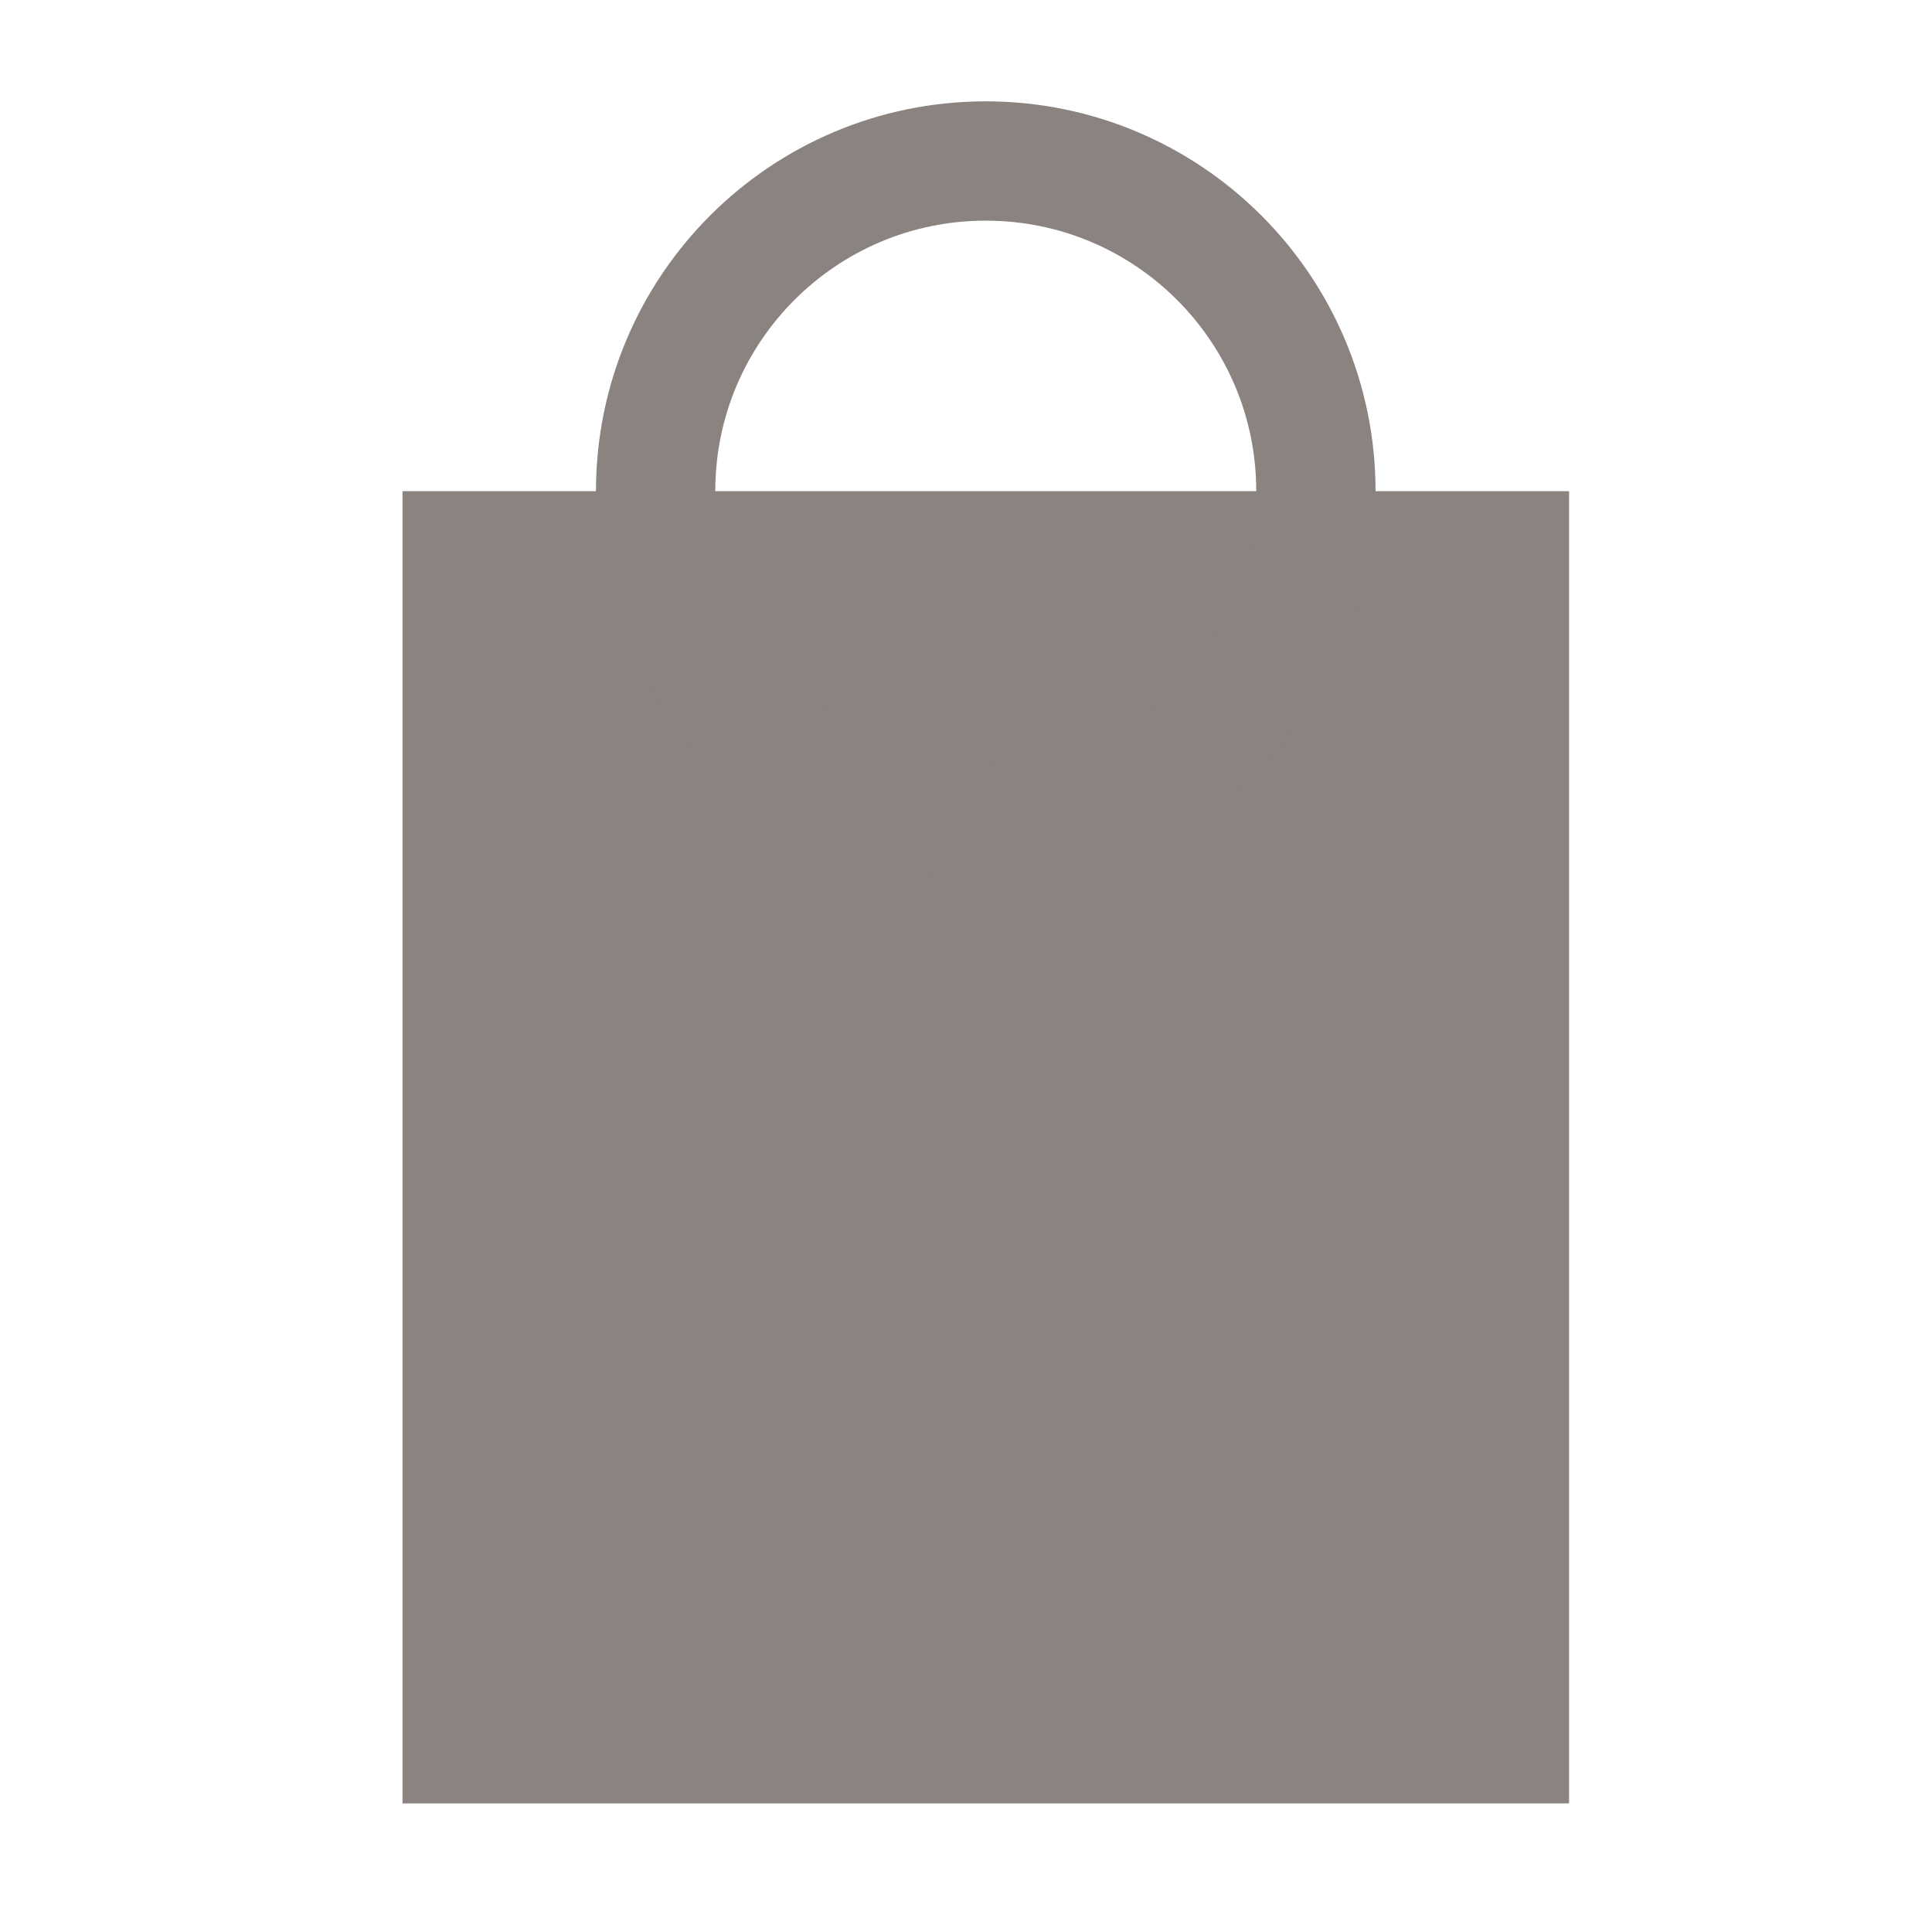
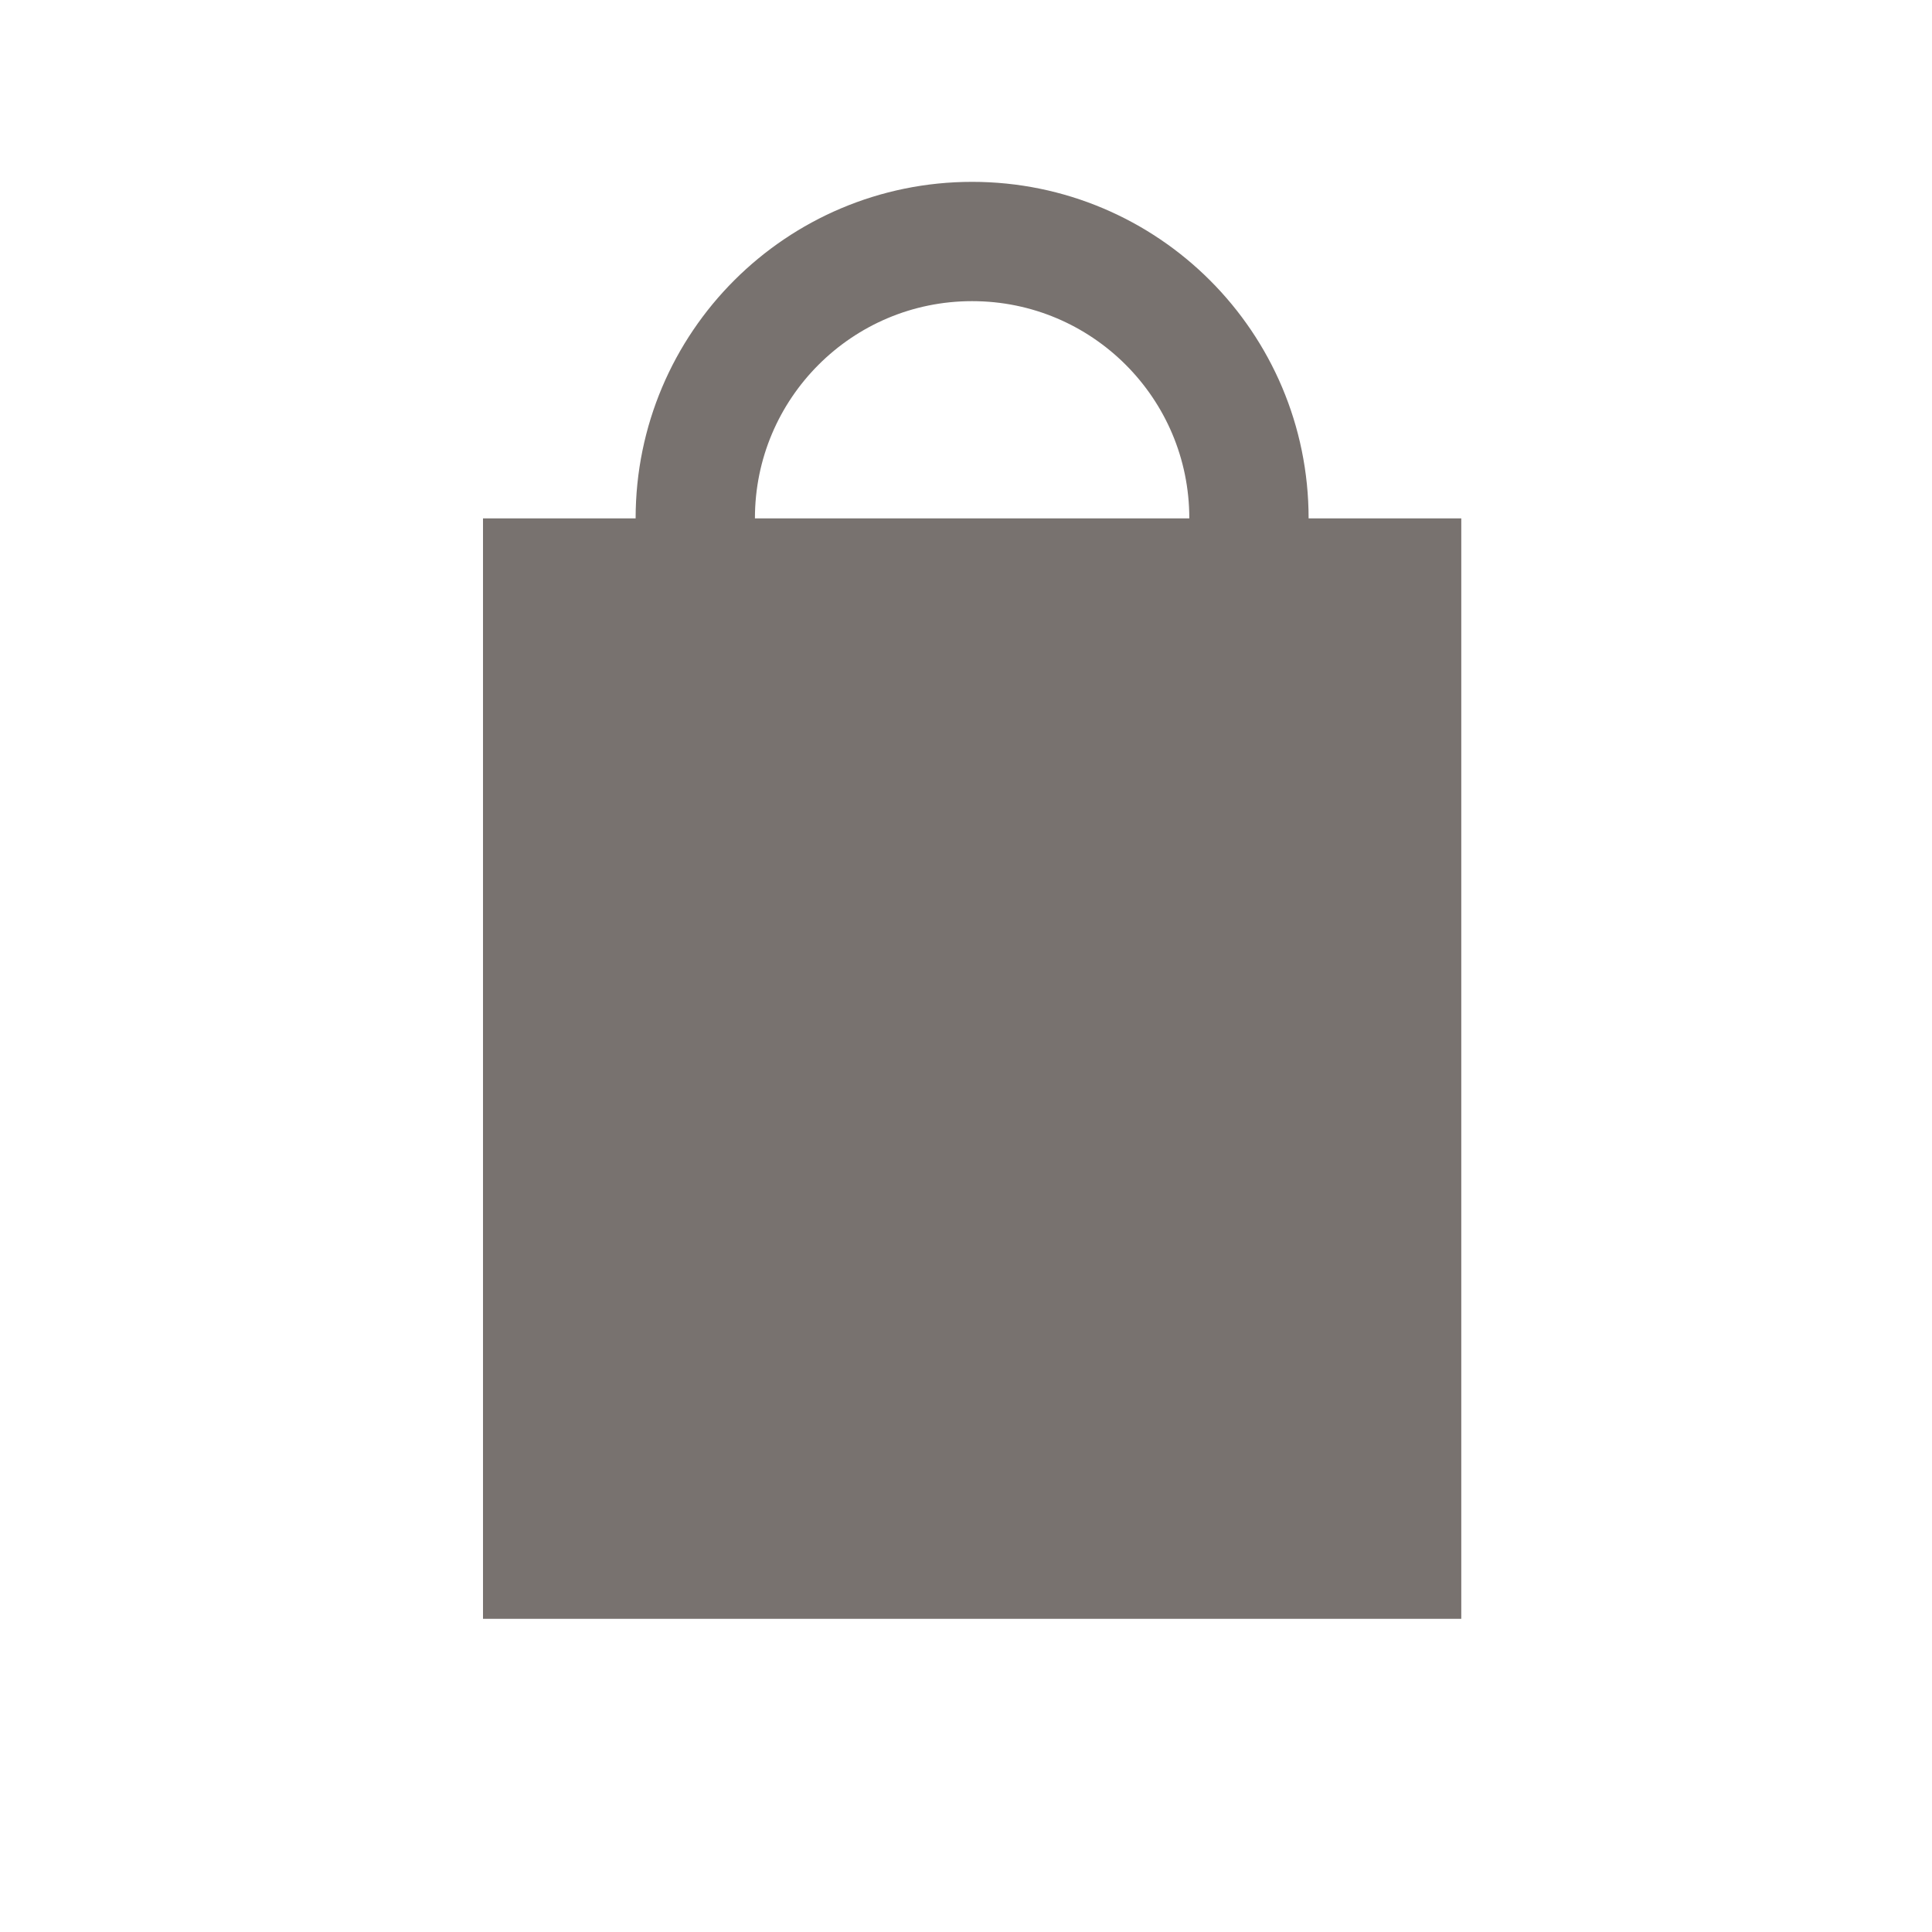
<svg xmlns="http://www.w3.org/2000/svg" width="48" height="48" viewBox="0 0 48 48">
  <g id="ic-cart_submenu" transform="translate(267 -23)">
    <rect id="Rectangle_26" data-name="Rectangle 26" width="48" height="48" transform="translate(-267 23)" fill="rgba(160,160,160,0)" />
-     <g id="Group_21" data-name="Group 21" transform="translate(-642.502 -264.542)">
-       <rect id="Rectangle_1" data-name="Rectangle 1" width="28.983" height="32.602" transform="translate(385.502 299.745)" fill="#8a837f" />
-       <circle id="Ellipse_1" data-name="Ellipse 1" cx="8.202" cy="8.202" r="8.202" transform="translate(391.791 291.542)" fill="none" stroke="#8a837f" stroke-miterlimit="10" stroke-width="2.964" />
+     <g id="Group_21" data-name="Group 21" transform="translate(-640.502 -262.542)">
+       <rect id="Rectangle_1" data-name="Rectangle 1" width="24.305" height="27.34" transform="translate(385.502 298.421)" fill="#78726f" />
+       <circle id="Ellipse_1" data-name="Ellipse 1" cx="6.878" cy="6.878" r="6.878" transform="translate(390.776 291.542)" fill="none" stroke="#78726f" stroke-miterlimit="10" stroke-width="2.964" />
    </g>
  </g>
</svg>
